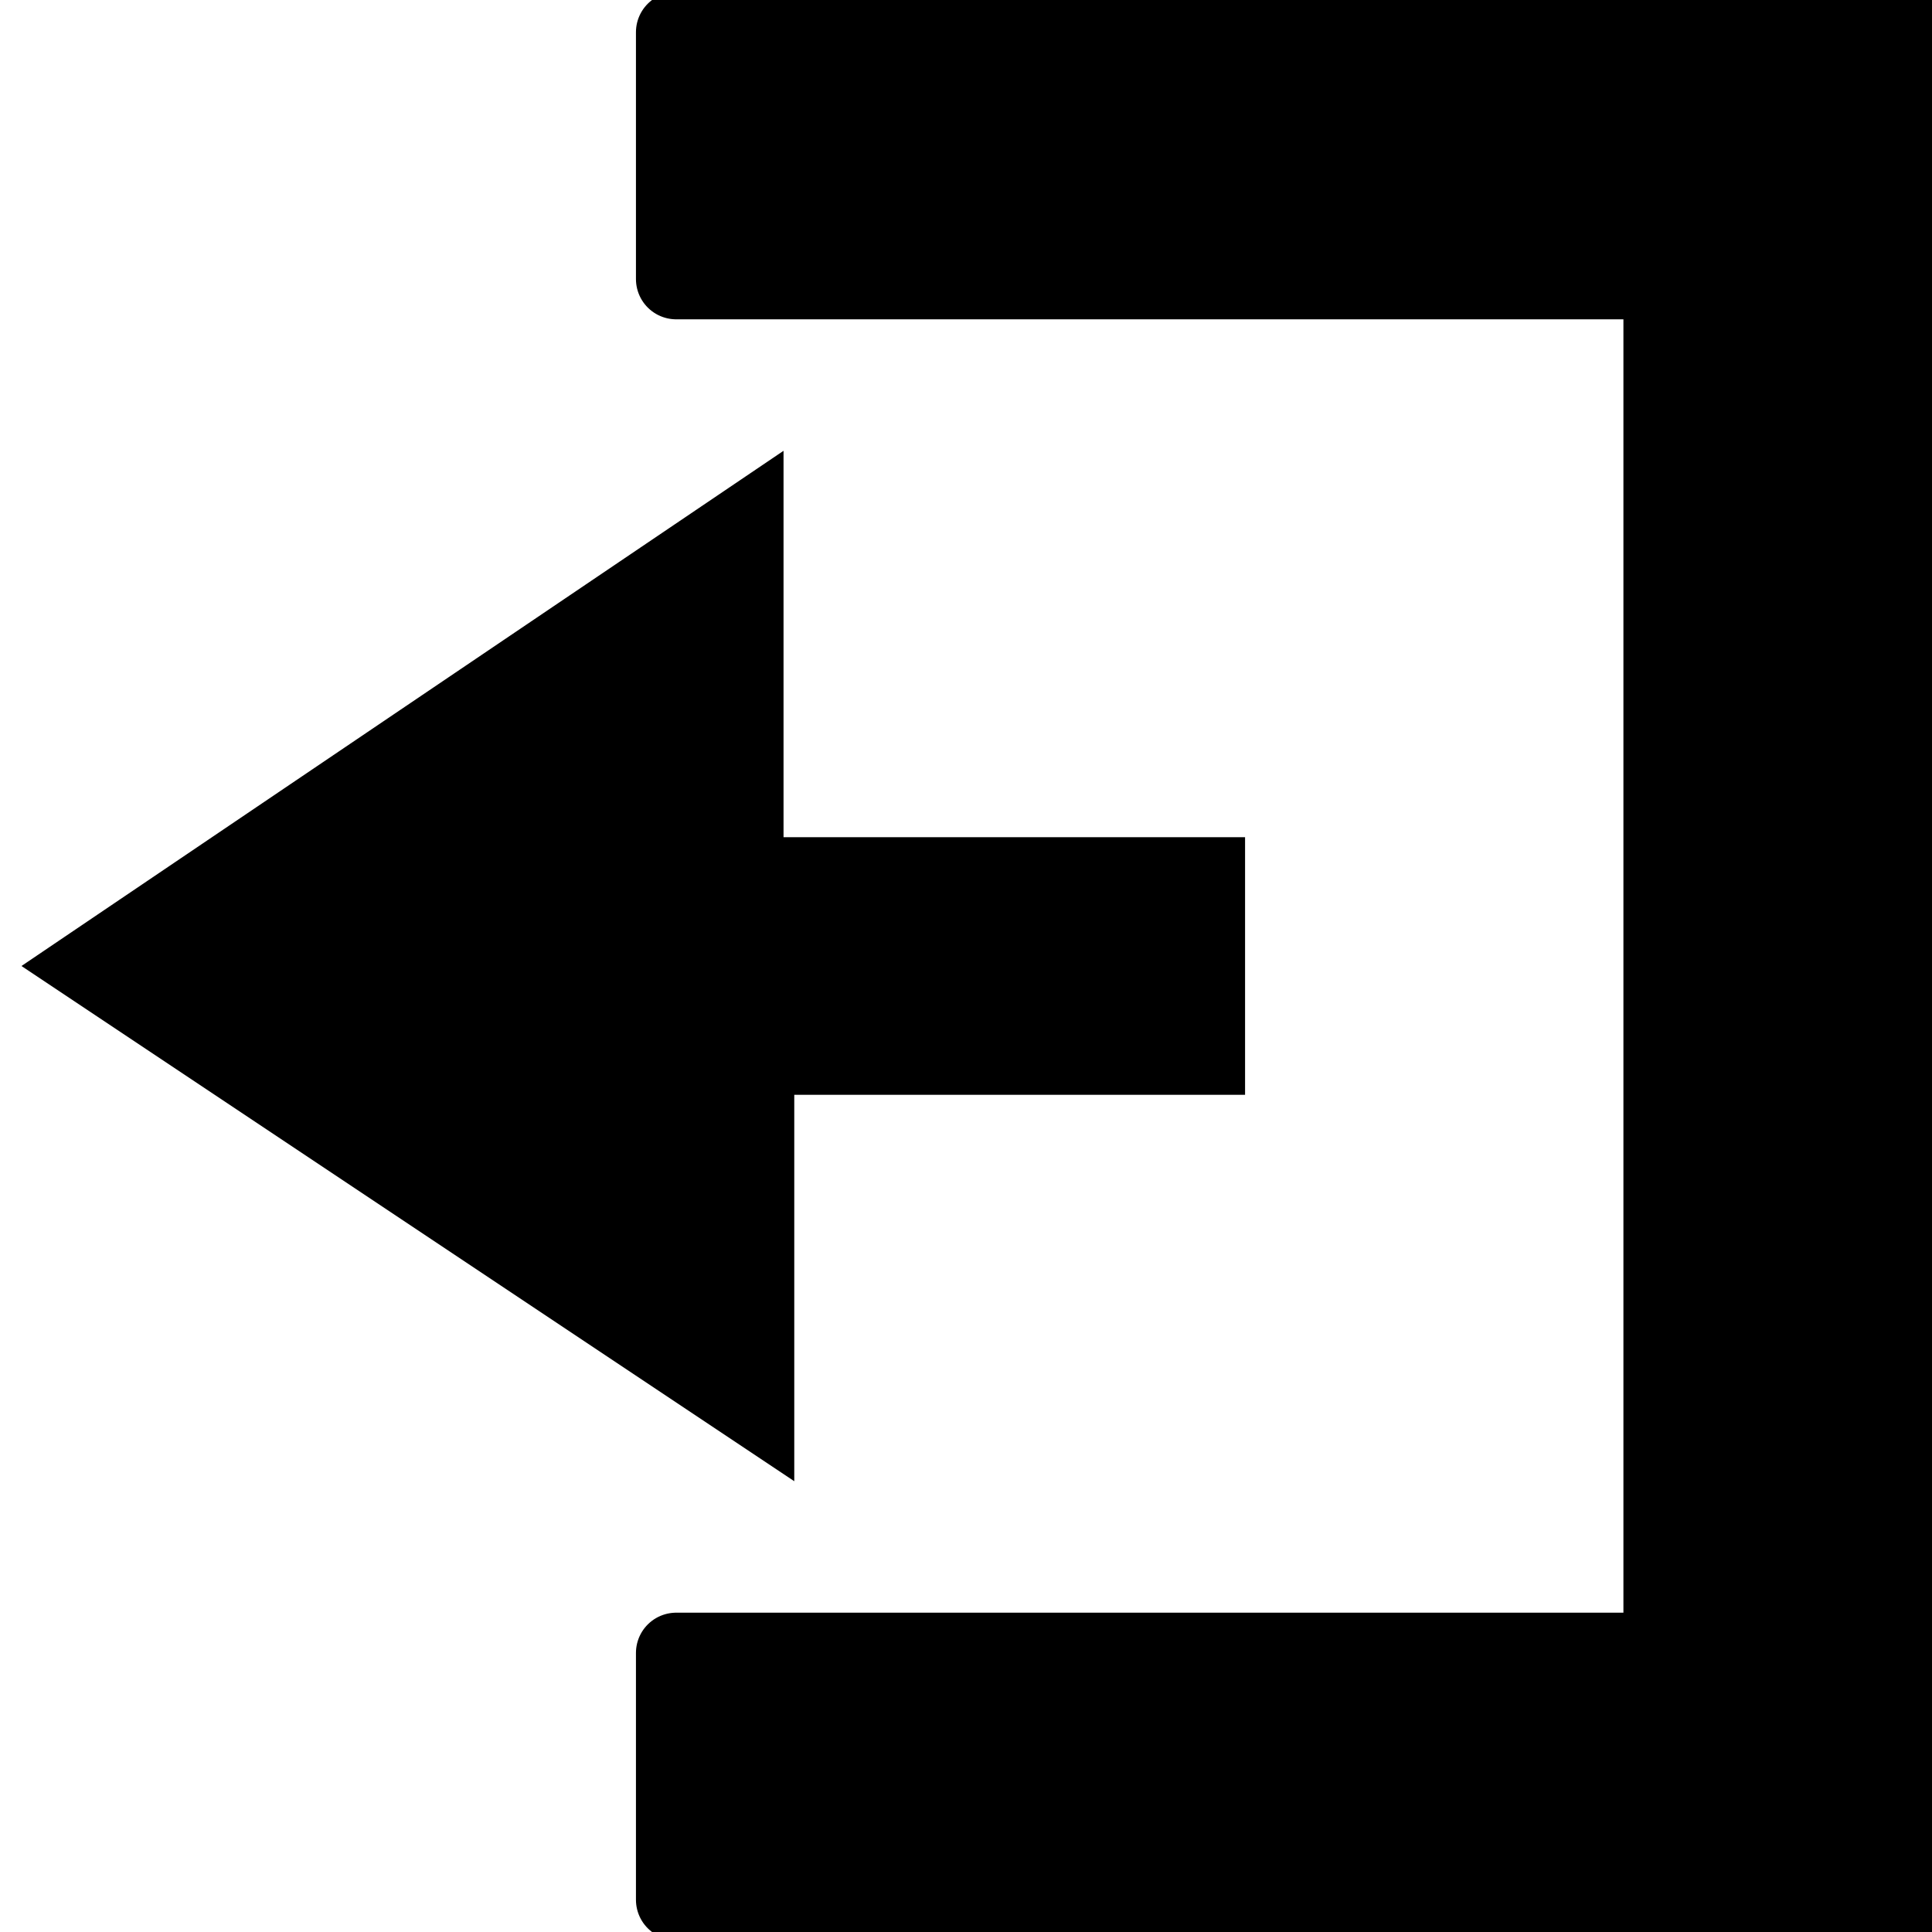
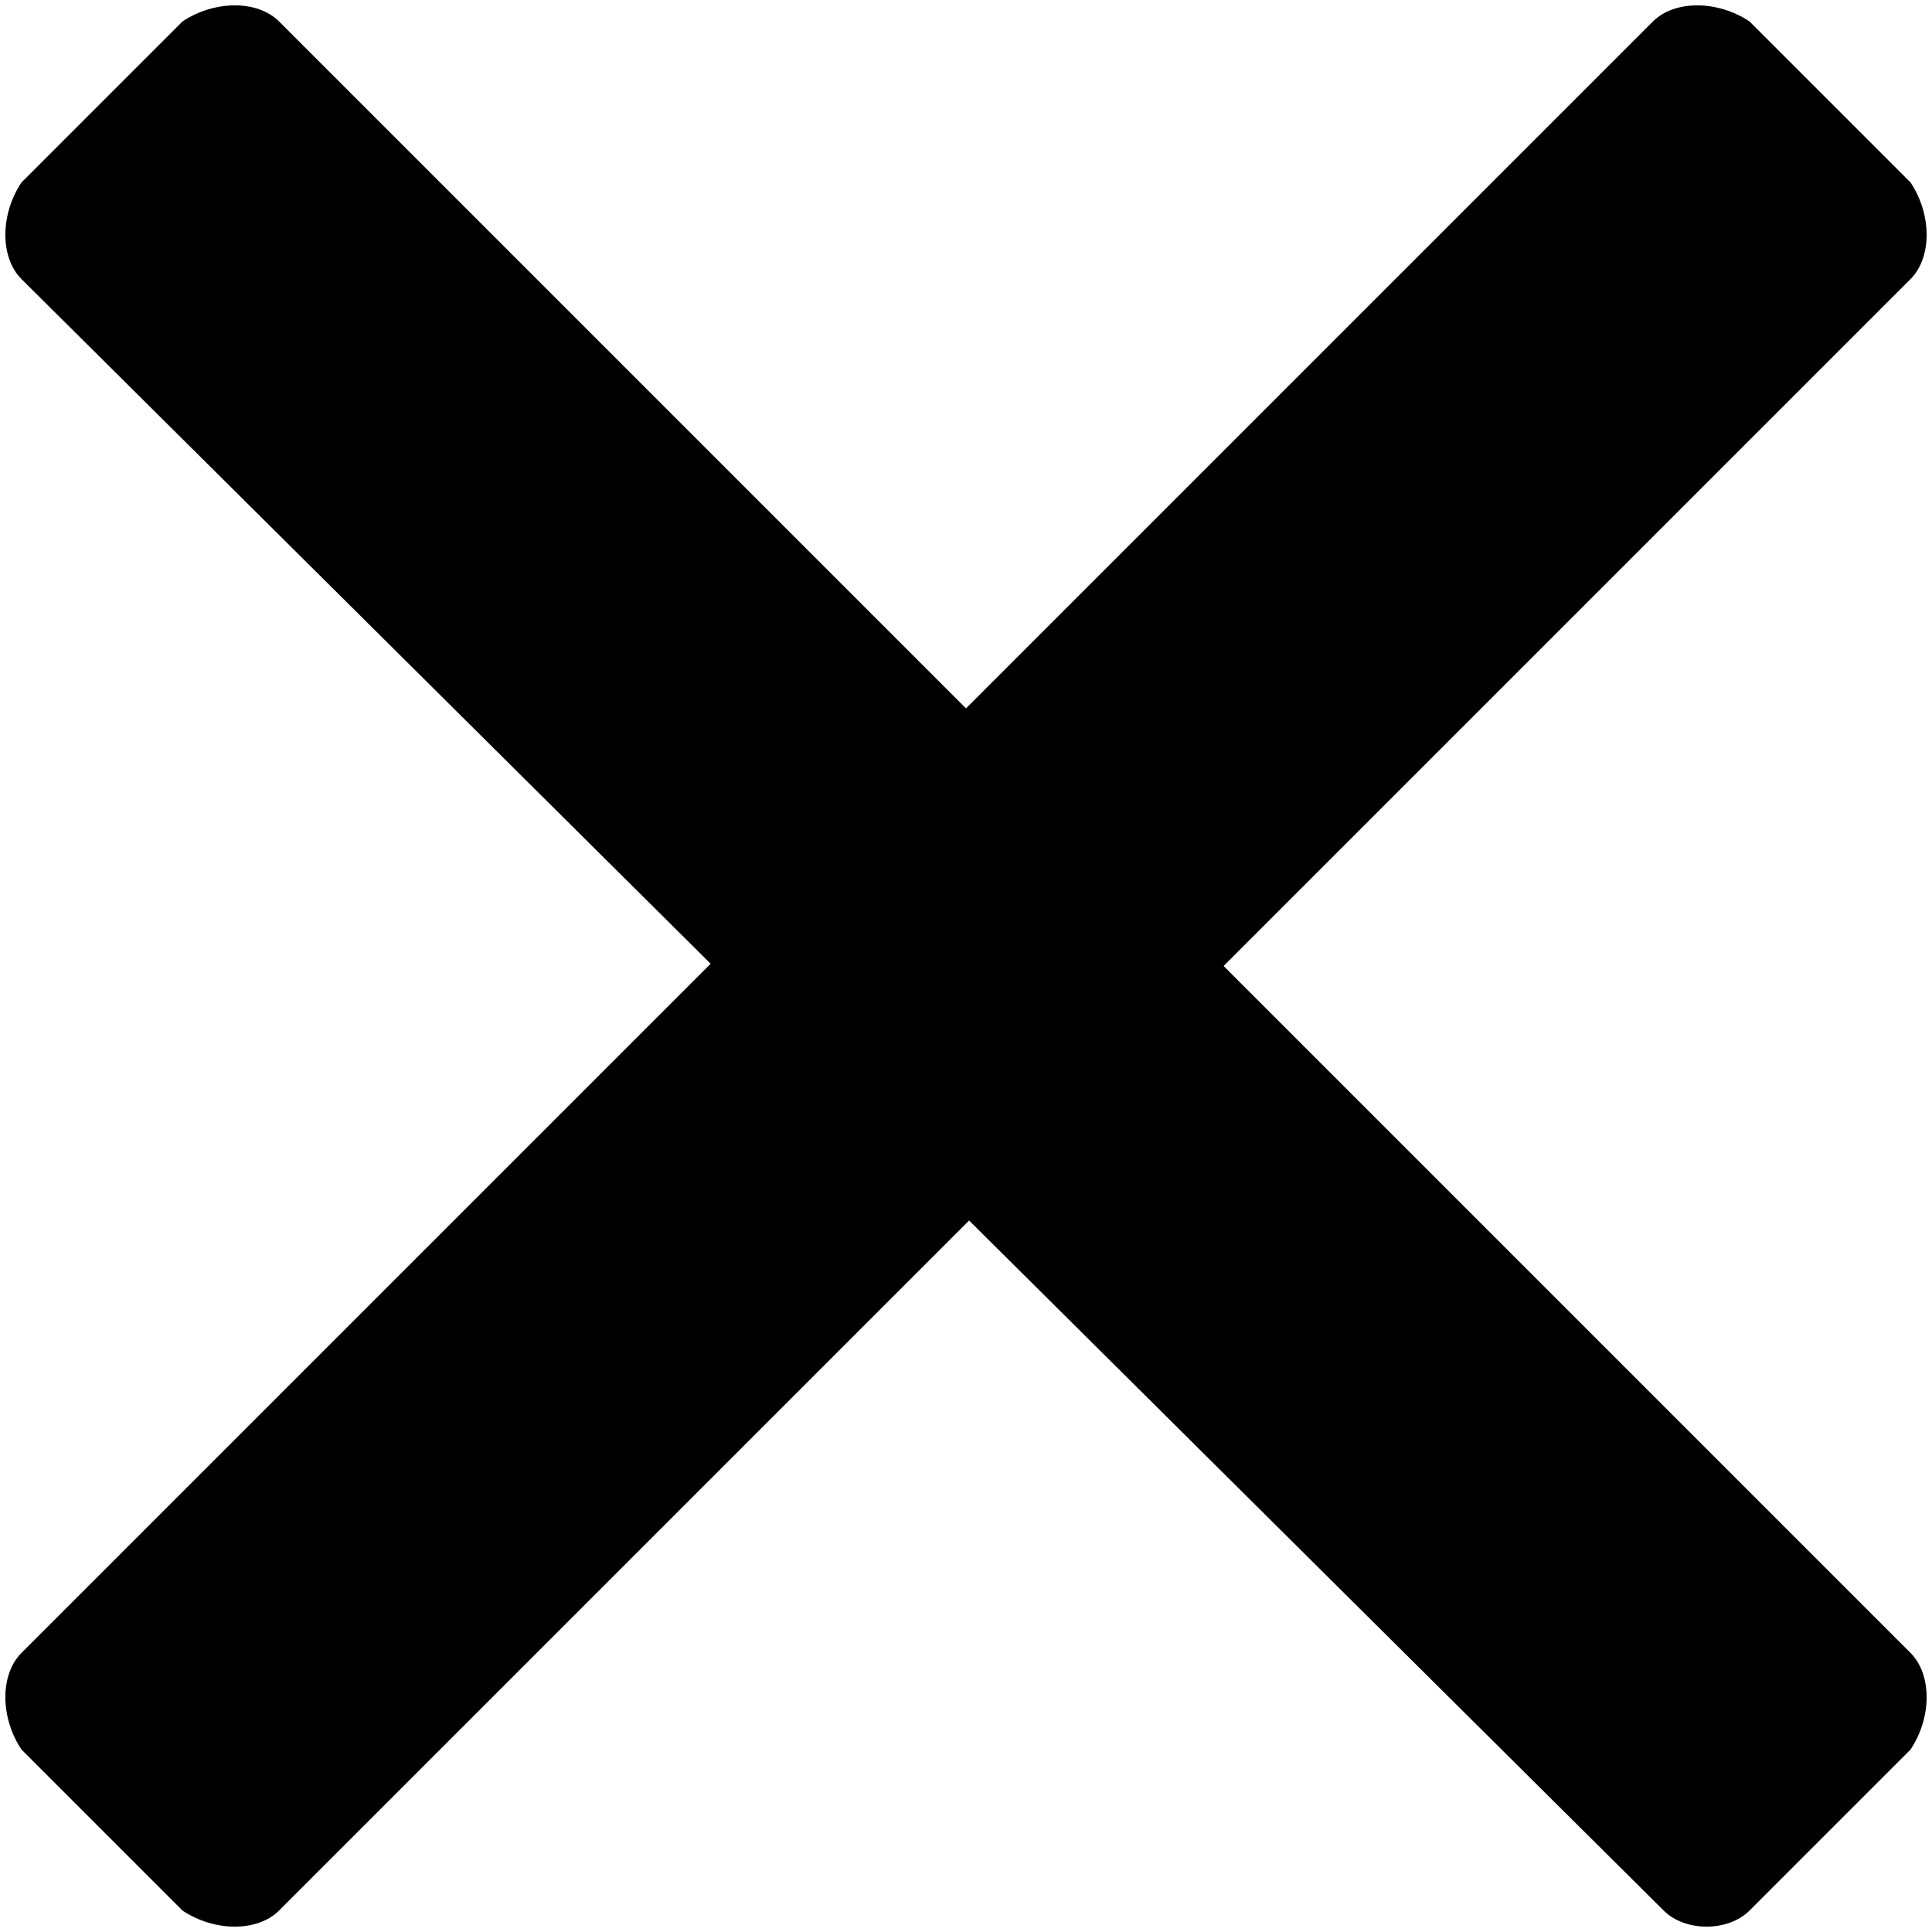
<svg xmlns="http://www.w3.org/2000/svg" version="1.1" id="Layer_1" x="0px" y="0px" viewBox="0 0 18 18" style="enable-background:new 0 0 18 18;" xml:space="preserve">
-   <style type="text/css">
- 	.st0{stroke:#000000;stroke-width:0.75;stroke-linejoin:round;stroke-miterlimit:10;}
- </style>
-   <polygon class="st0" points="17.8,0.3 17.8,17.7 6.3,17.7 6.3,15.4 15.5,15.4 15.5,2.6 6.3,2.6 6.3,0.3 " />
-   <polygon points="11.6,7.8 11.6,10.2 7.4,10.2 7.4,13.8 0.2,9 7.3,4.2 7.3,7.8 " />
+   <path d="M1.7,17.8l-1.5-1.5C0,16,0,15.6,0.2,15.4L15.4,0.2C15.6,0,16,0,16.3,0.2l1.5,1.5C18,2,18,2.4,17.8,2.6L2.6,17.8  C2.4,18,2,18,1.7,17.8z" />
+   <path d="M17.8,16.3l-1.5,1.5c-0.2,0.2-0.6,0.2-0.8,0L0.2,2.6C0,2.4,0,2,0.2,1.7l1.5-1.5C2,0,2.4,0,2.6,0.2l15.2,15.2  C18,15.6,18,16,17.8,16.3z" />
</svg>
